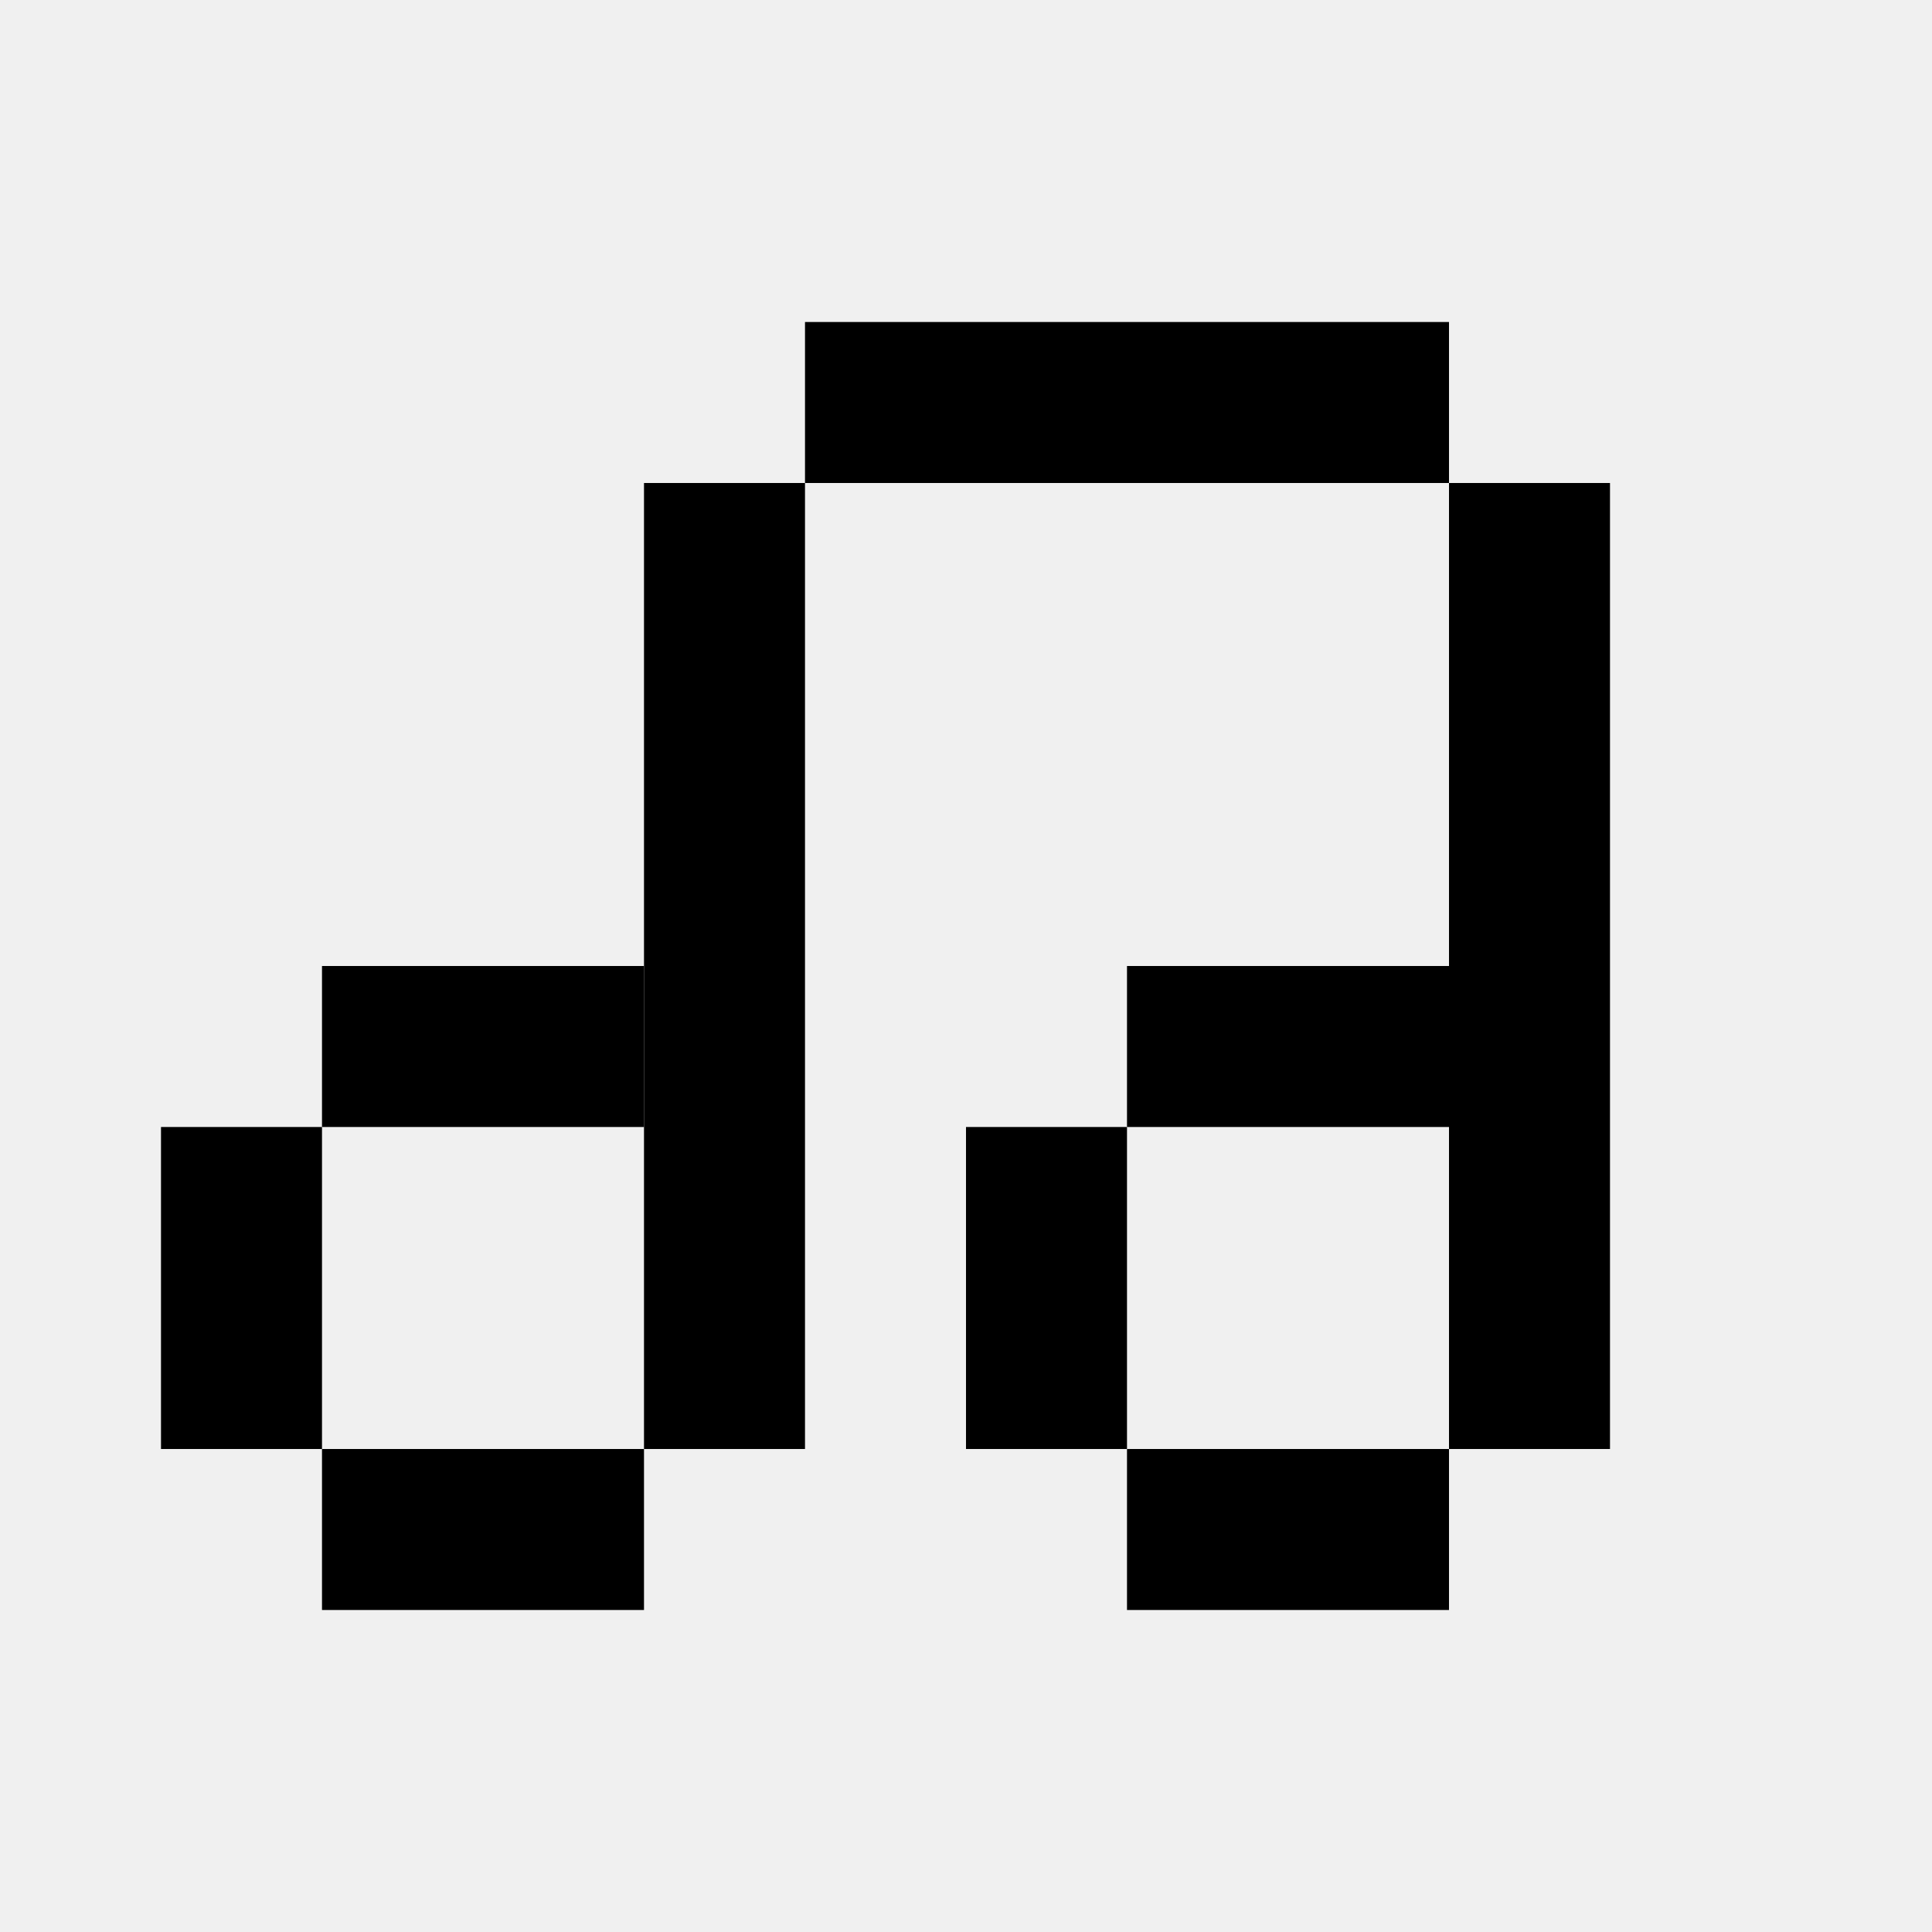
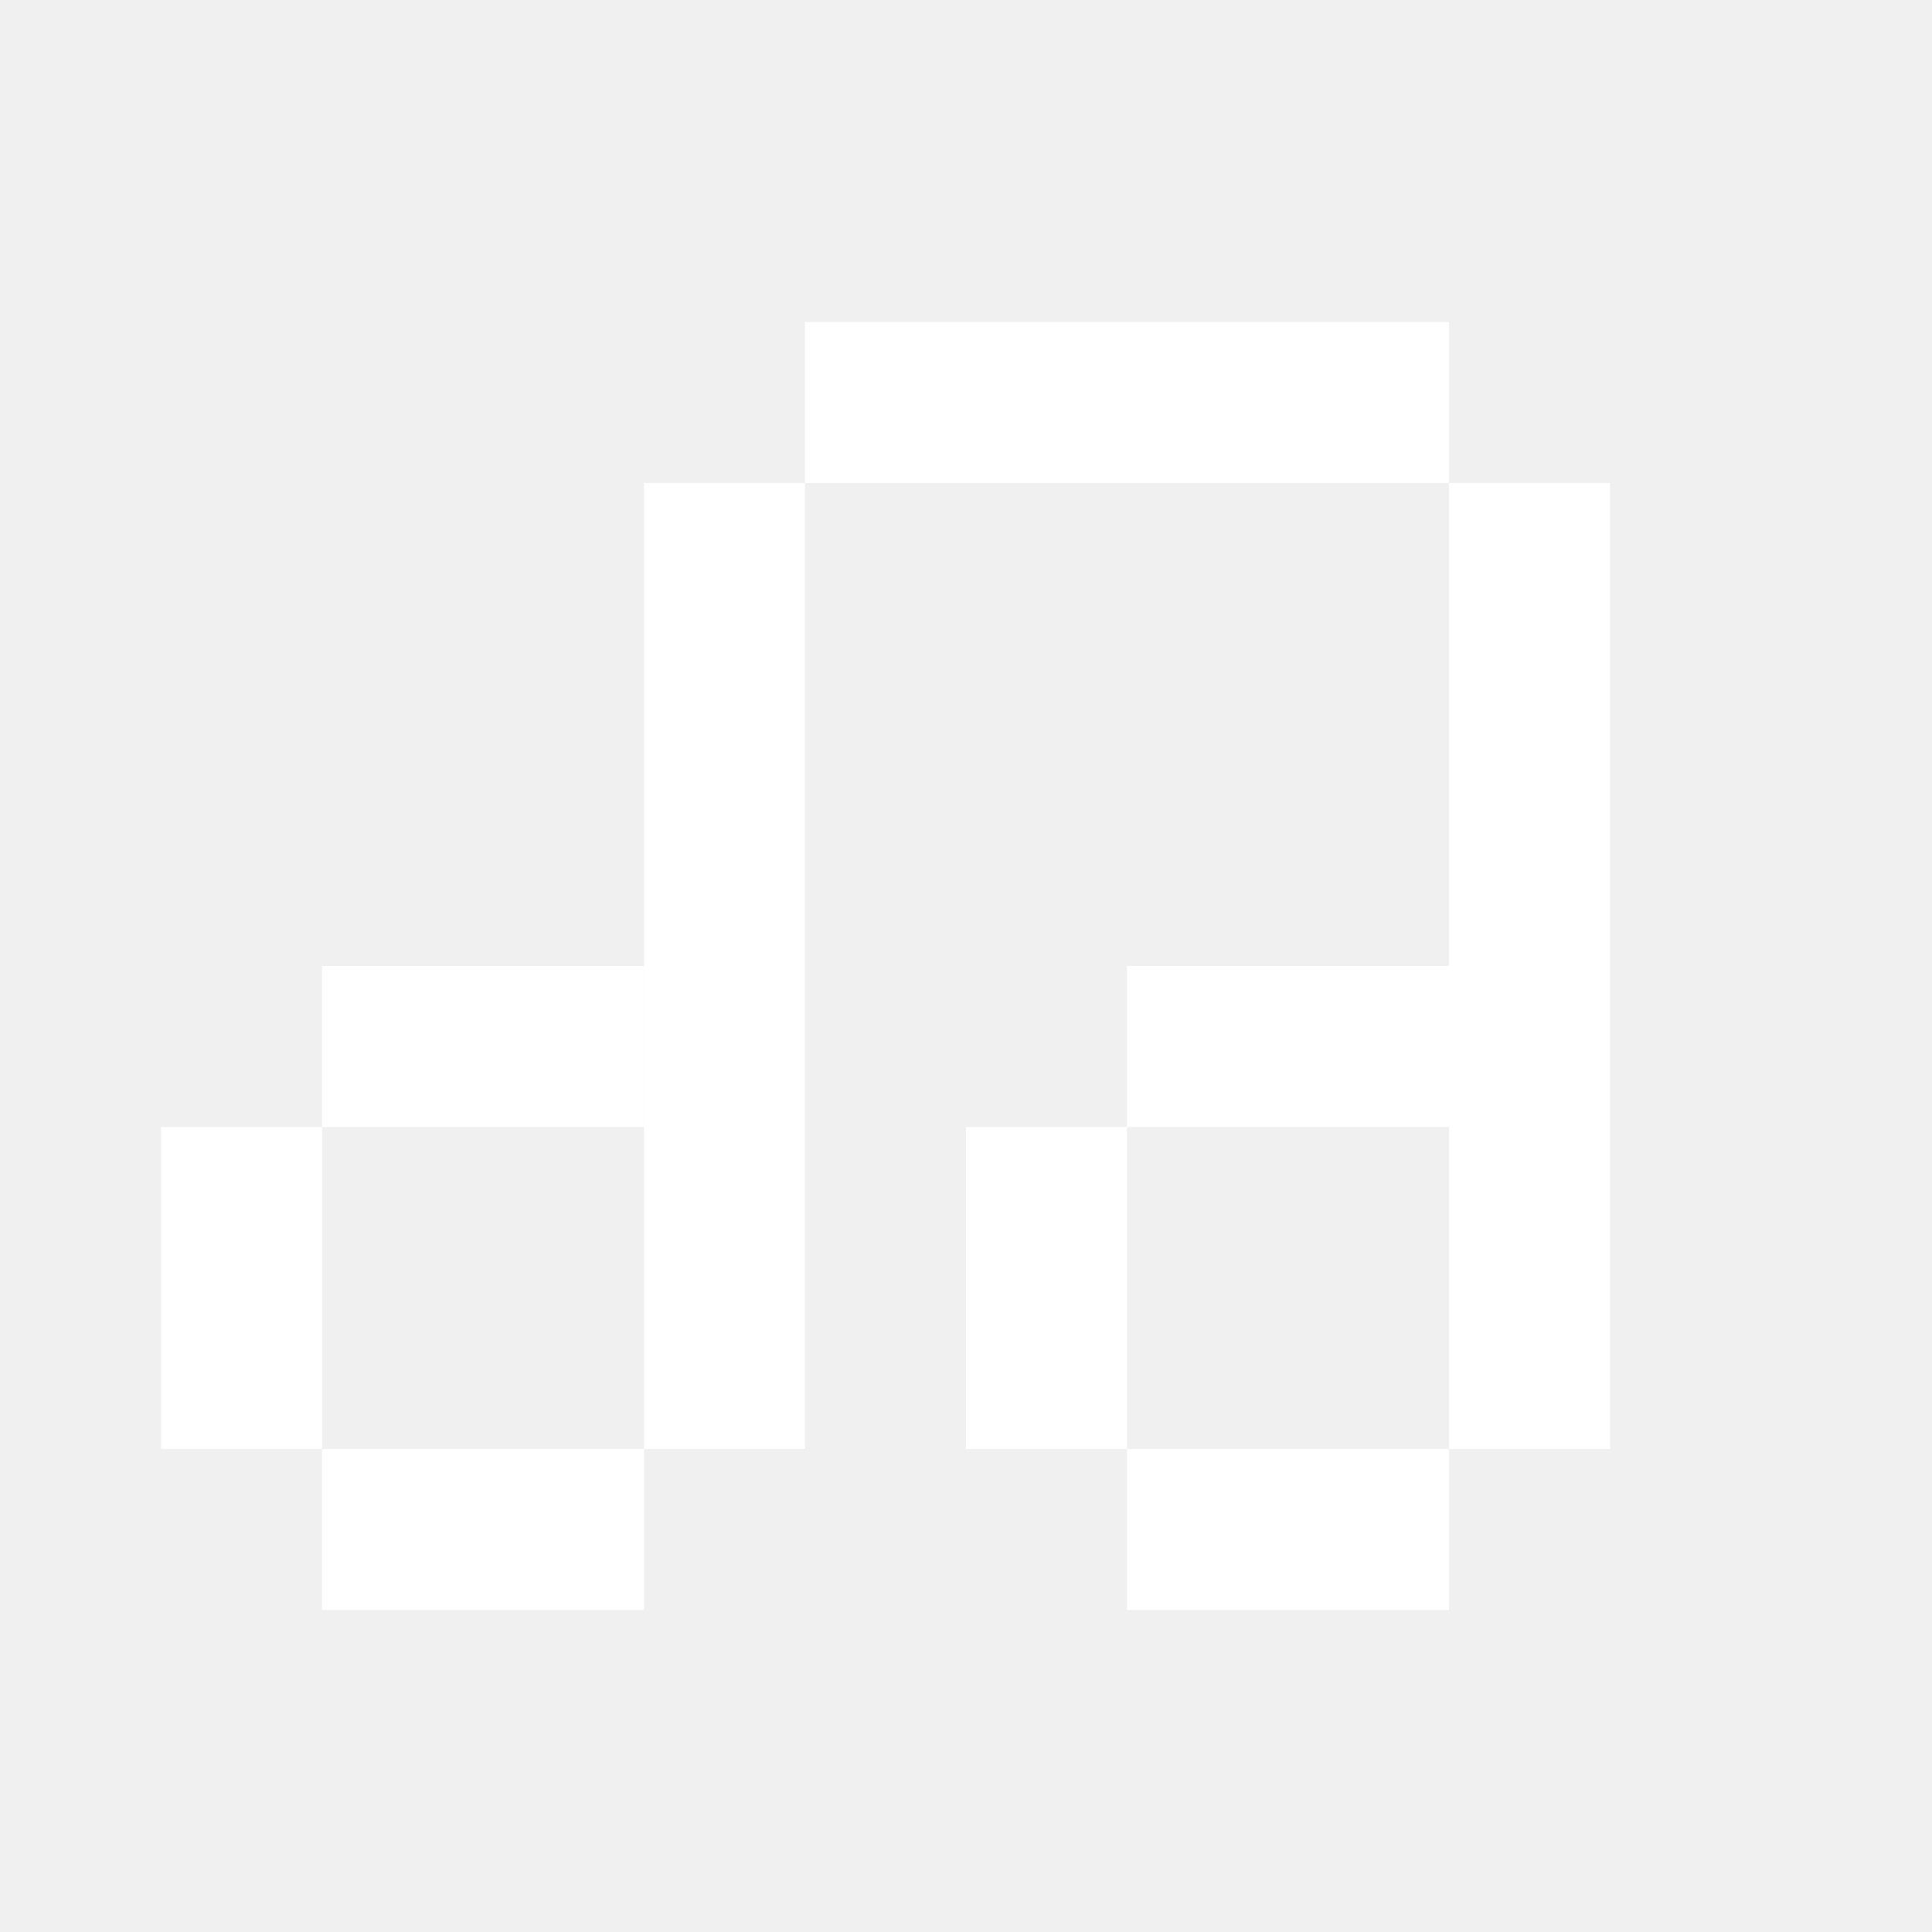
<svg xmlns="http://www.w3.org/2000/svg" width="24" height="24" viewBox="0 0 24 24" fill="none">
-   <rect x="4" y="12" width="4" height="2" fill="black" />
-   <rect x="2" y="14" width="2" height="4" fill="black" />
-   <rect x="4" y="18" width="4" height="2" fill="black" />
-   <rect x="8" y="6" width="2" height="12" fill="black" />
-   <rect x="18" y="6" width="2" height="12" fill="black" />
-   <rect x="12" y="14" width="2" height="4" fill="black" />
-   <rect x="14" y="12" width="4" height="2" fill="black" />
-   <rect x="14" y="18" width="4" height="2" fill="black" />
-   <rect x="10" y="4" width="8" height="2" fill="black" />
+   <rect x="4" y="12" width="4" height="2" fill="white" />
+   <rect x="2" y="14" width="2" height="4" fill="white" />
+   <rect x="4" y="18" width="4" height="2" fill="white" />
+   <rect x="8" y="6" width="2" height="12" fill="white" />
+   <rect x="18" y="6" width="2" height="12" fill="white" />
+   <rect x="12" y="14" width="2" height="4" fill="white" />
+   <rect x="14" y="12" width="4" height="2" fill="white" />
+   <rect x="14" y="18" width="4" height="2" fill="white" />
+   <rect x="10" y="4" width="8" height="2" fill="white" />
</svg>
